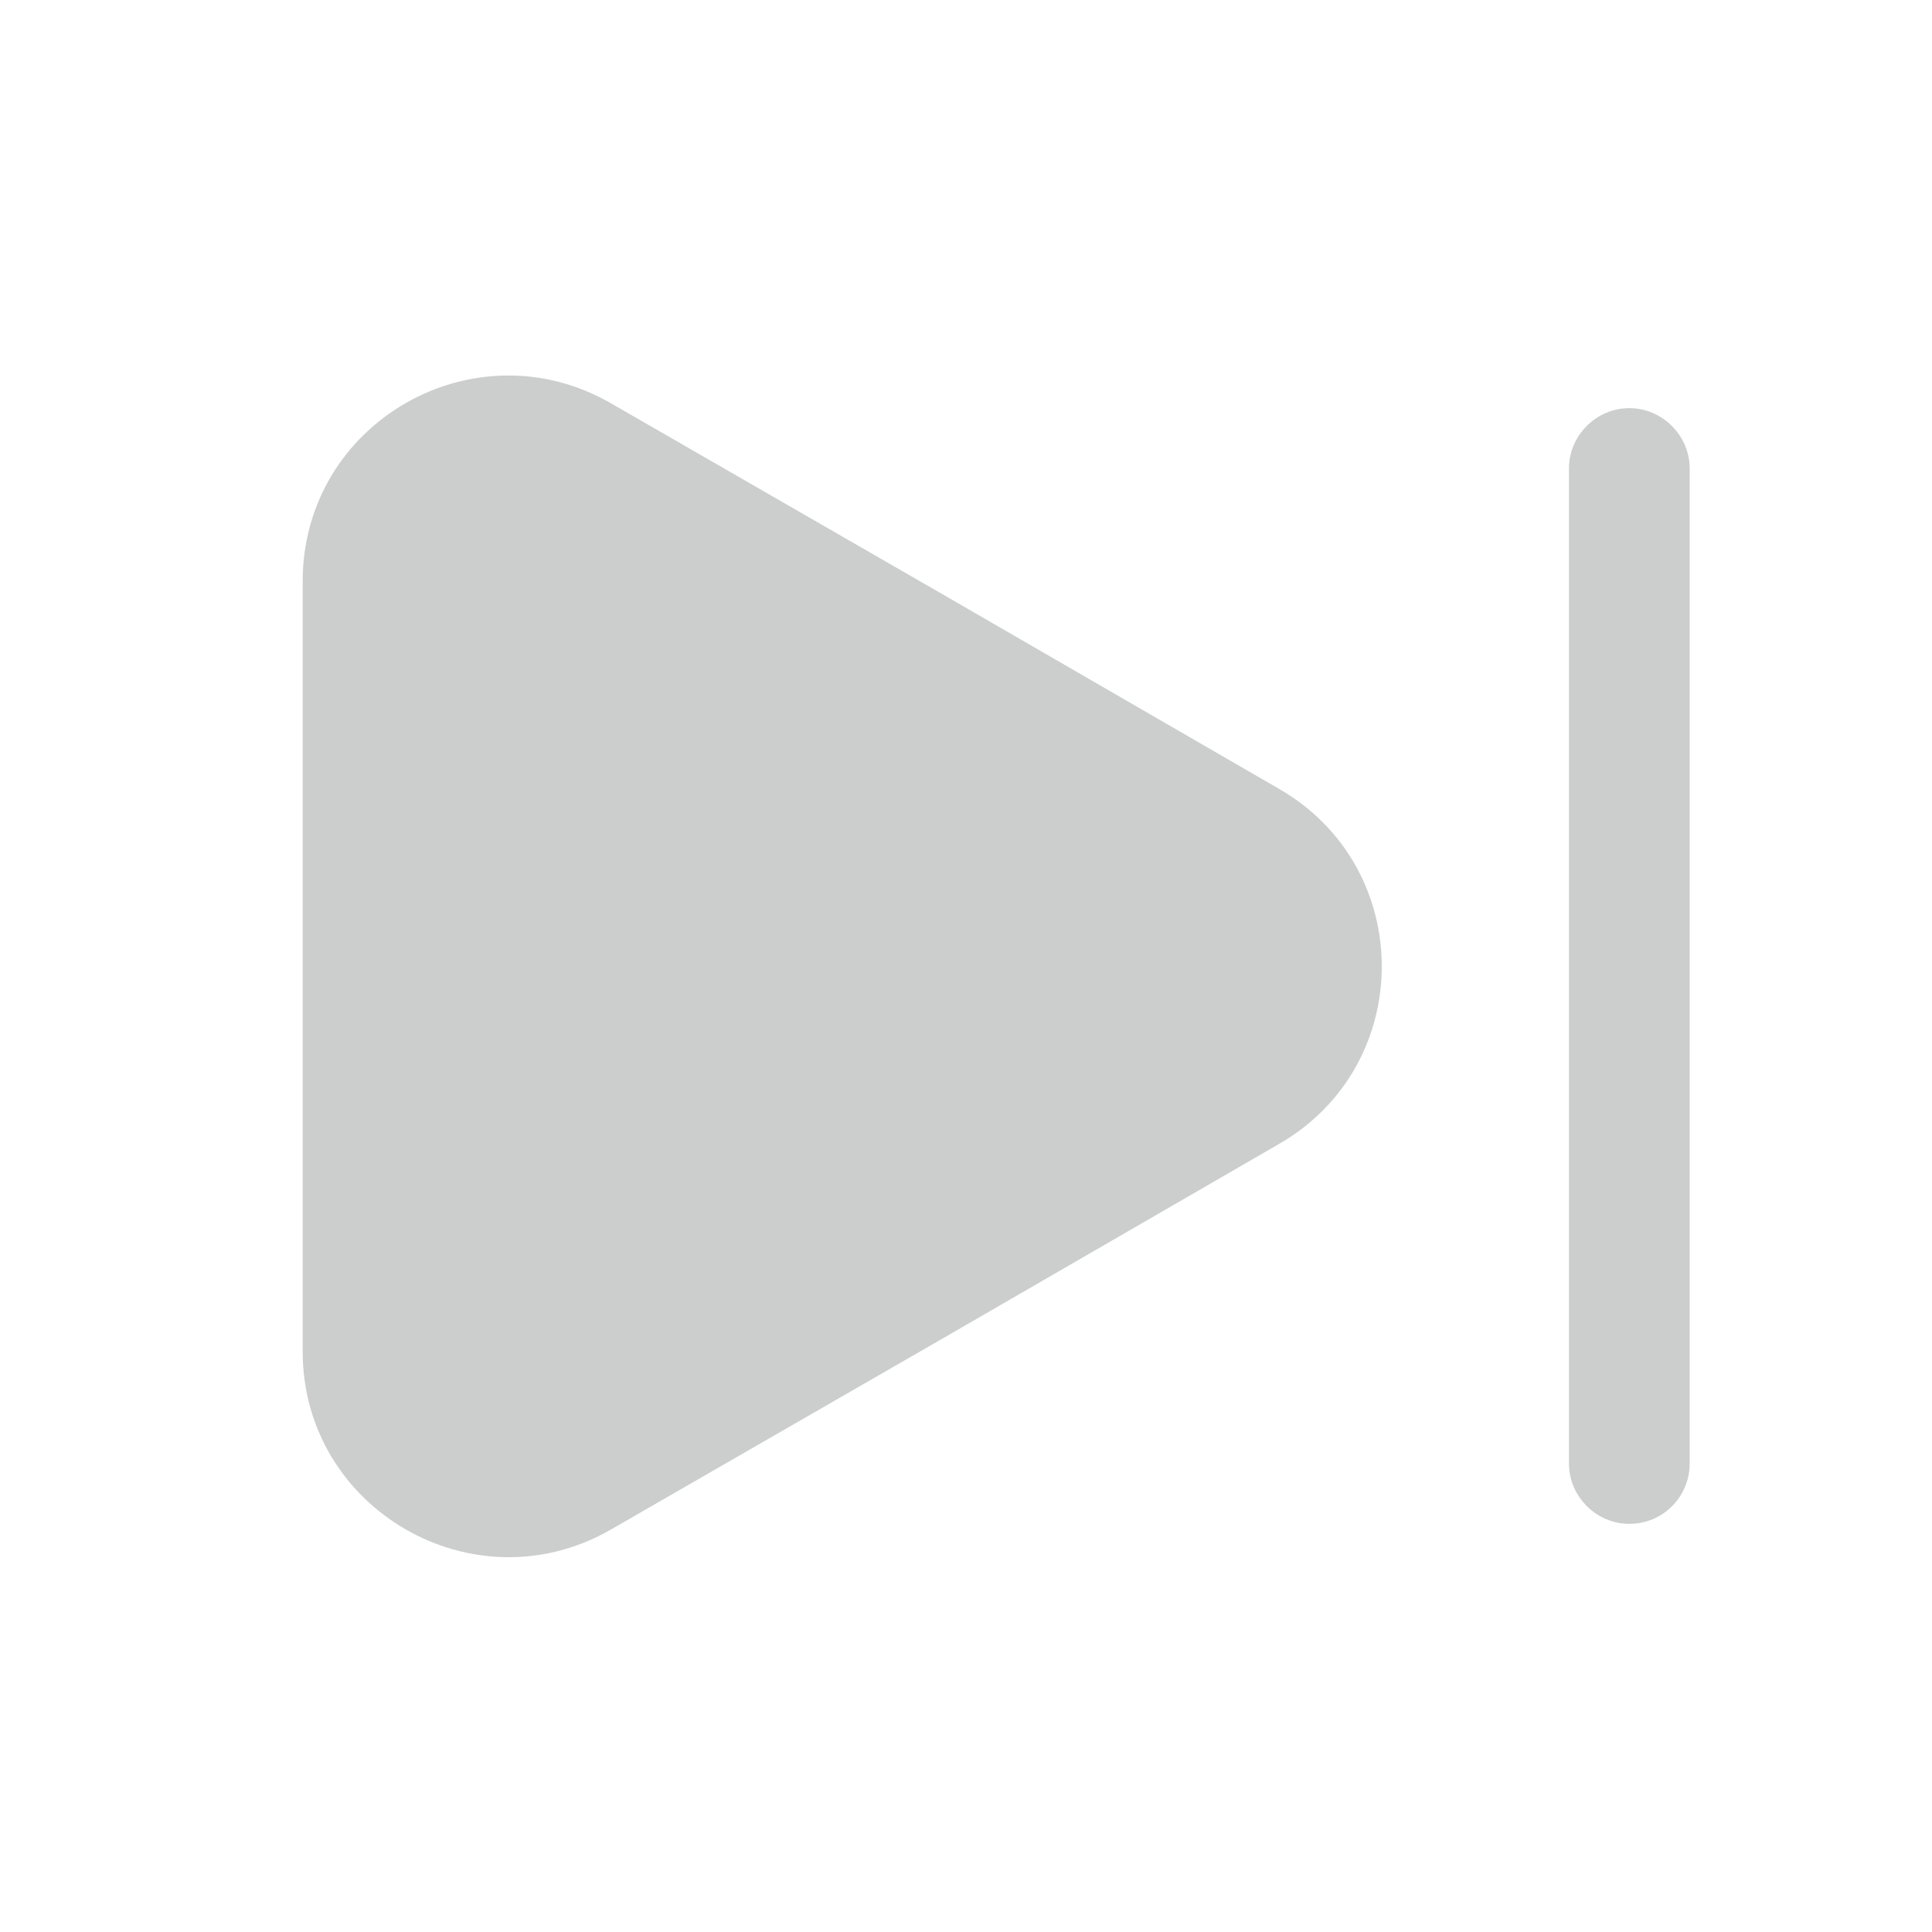
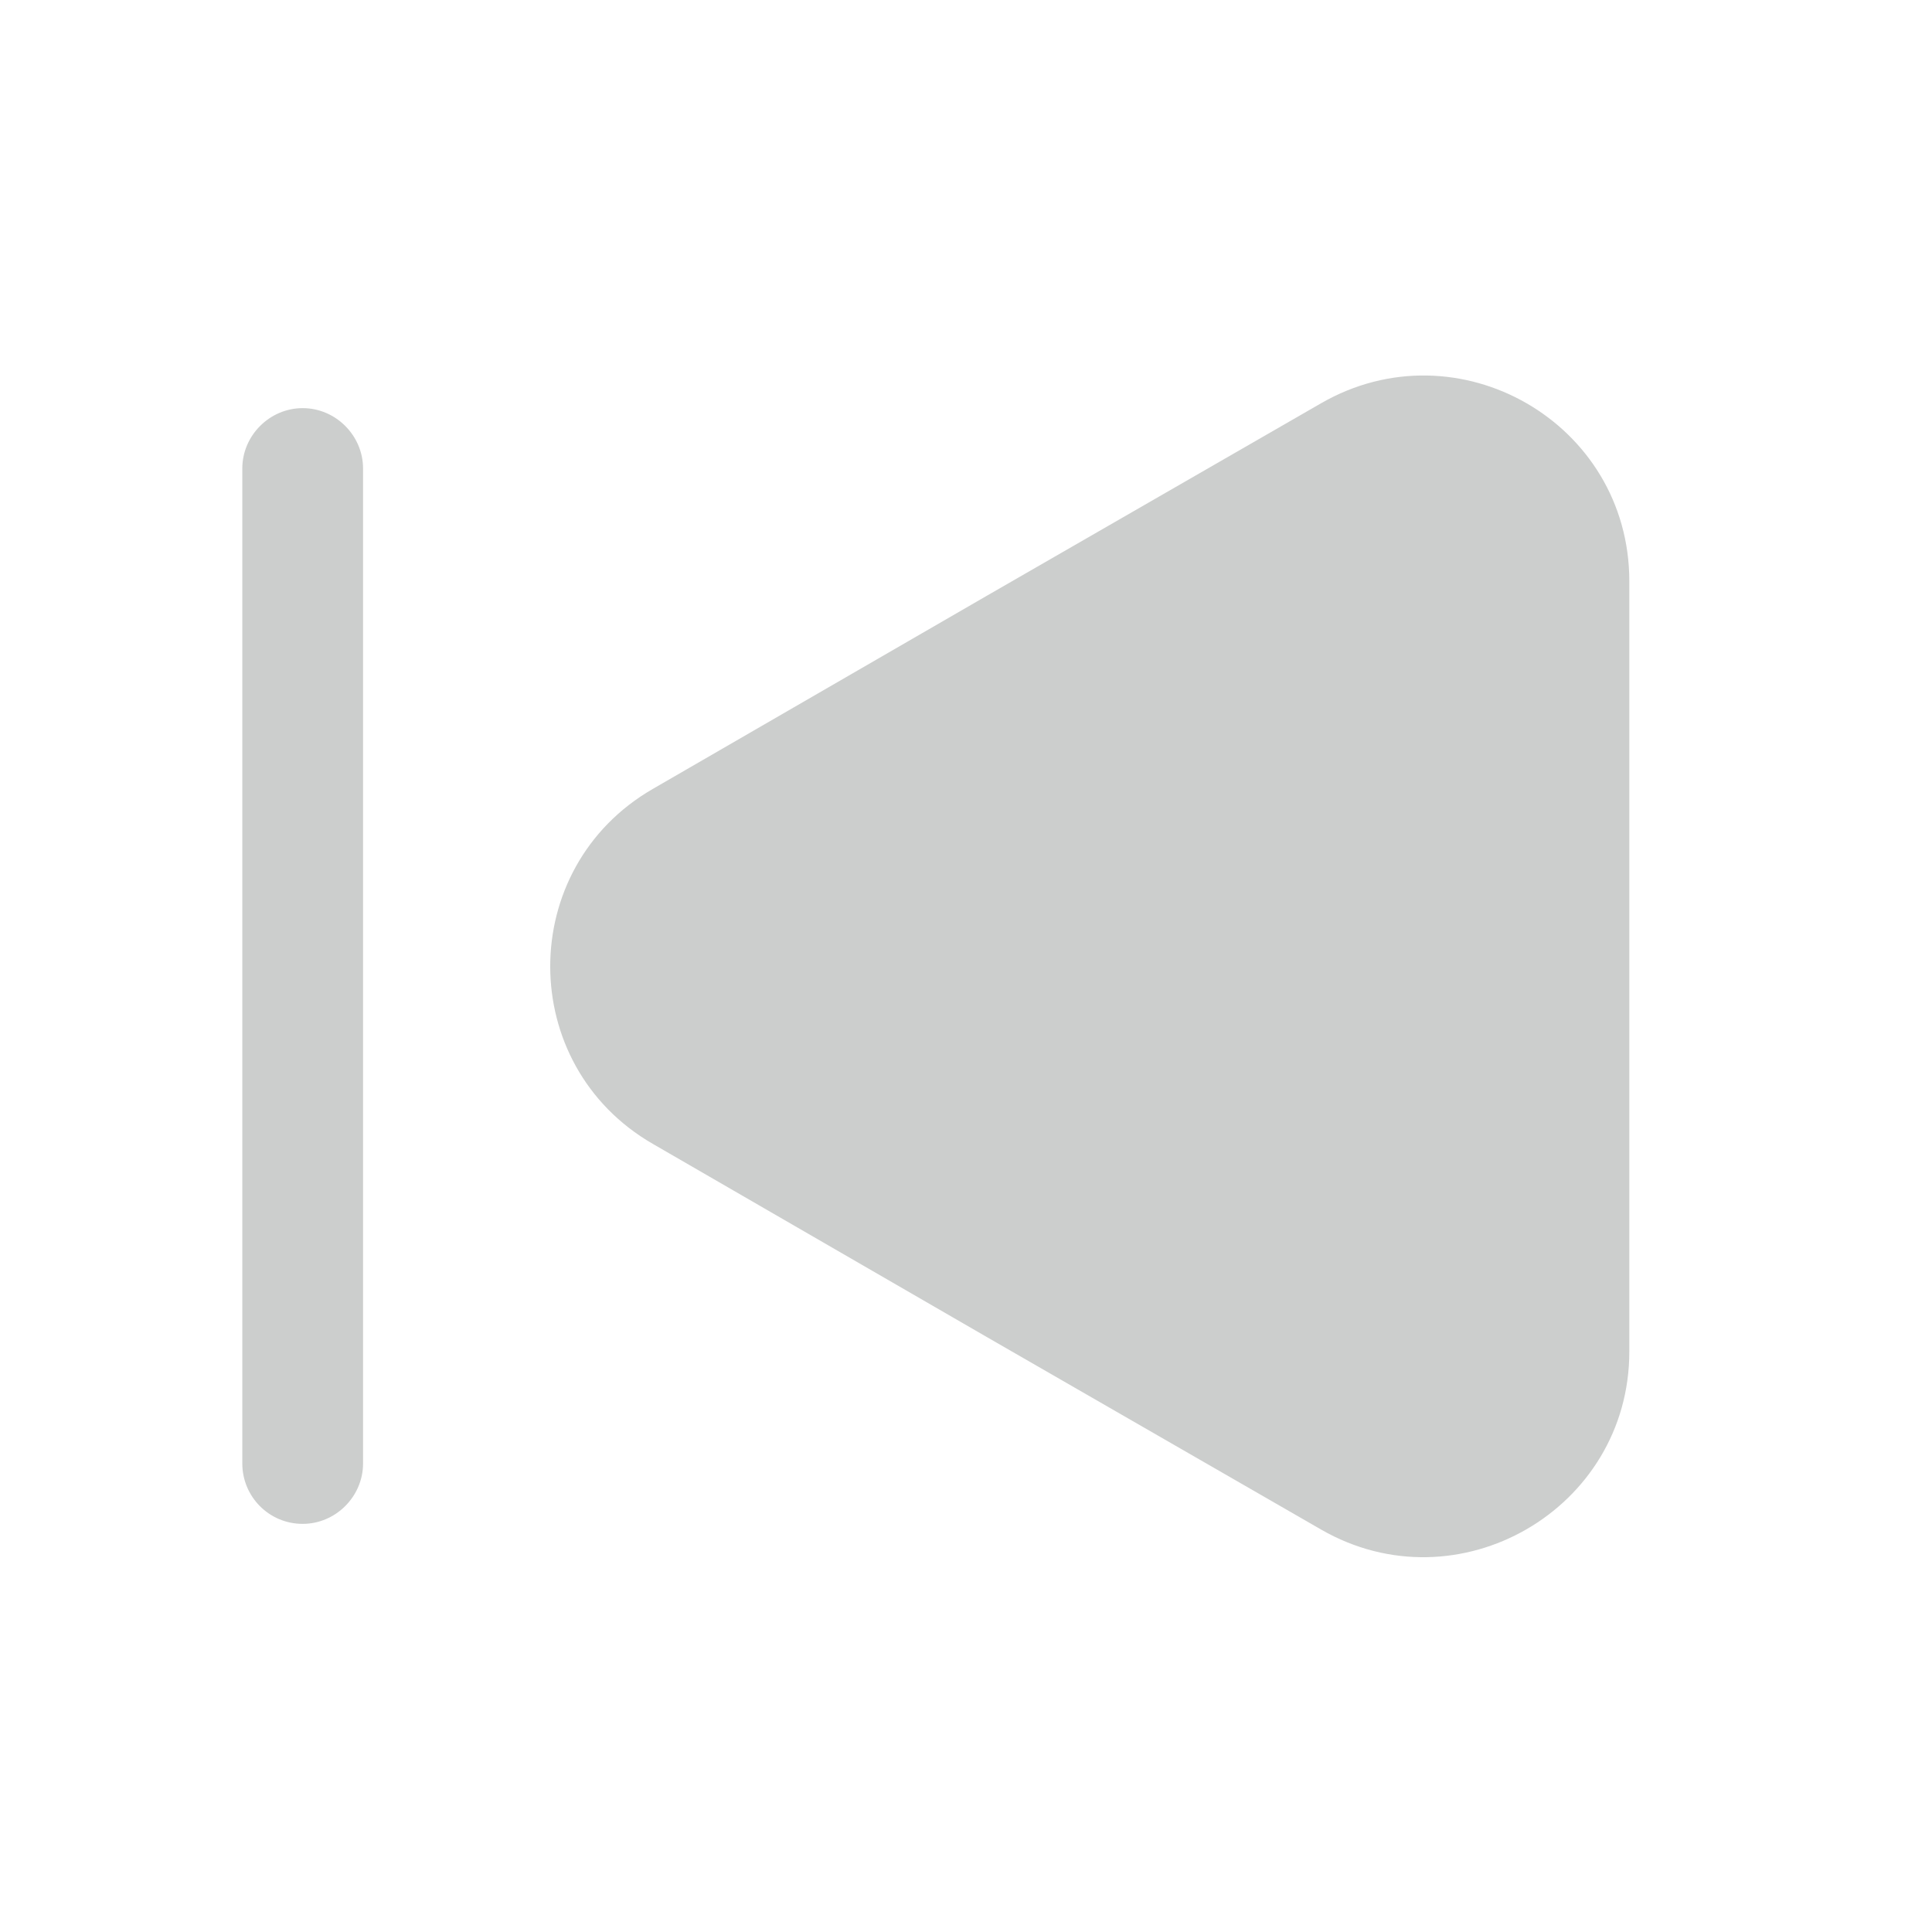
<svg xmlns="http://www.w3.org/2000/svg" width="24" height="24" viewBox="0 0 24 24" fill="none">
-   <path d="M3.76 7.22V16.79C3.76 18.75 5.89 19.98 7.59 19L11.74 16.61L15.89 14.21C17.59 13.23 17.59 10.78 15.89 9.8L11.74 7.4L7.59 5.01C5.89 4.03 3.76 5.25 3.76 7.22Z" fill="#CCCECD" />
-   <path d="M20.24 18.93C19.83 18.93 19.49 18.59 19.49 18.18V5.82C19.49 5.41 19.83 5.07 20.24 5.07C20.65 5.07 20.99 5.41 20.99 5.82V18.18C20.99 18.59 20.66 18.93 20.24 18.93Z" fill="#CCCECD" />
+   <path d="M20.24 7.22V16.79C20.24 18.75 18.11 19.98 16.41 19L12.26 16.61L8.11 14.21C6.41 13.23 6.41 10.78 8.11 9.8L12.26 7.4L16.41 5.01C18.11 4.03 20.24 5.25 20.24 7.22Z" fill="#CCCECD" />
+   <path d="M3.76 18.93C4.17 18.93 4.51 18.59 4.51 18.18V5.82C4.51 5.41 4.17 5.07 3.76 5.07C3.35 5.07 3.01 5.41 3.01 5.82V18.18C3.01 18.59 3.34 18.93 3.76 18.93Z" fill="#CCCECD" />
</svg>
